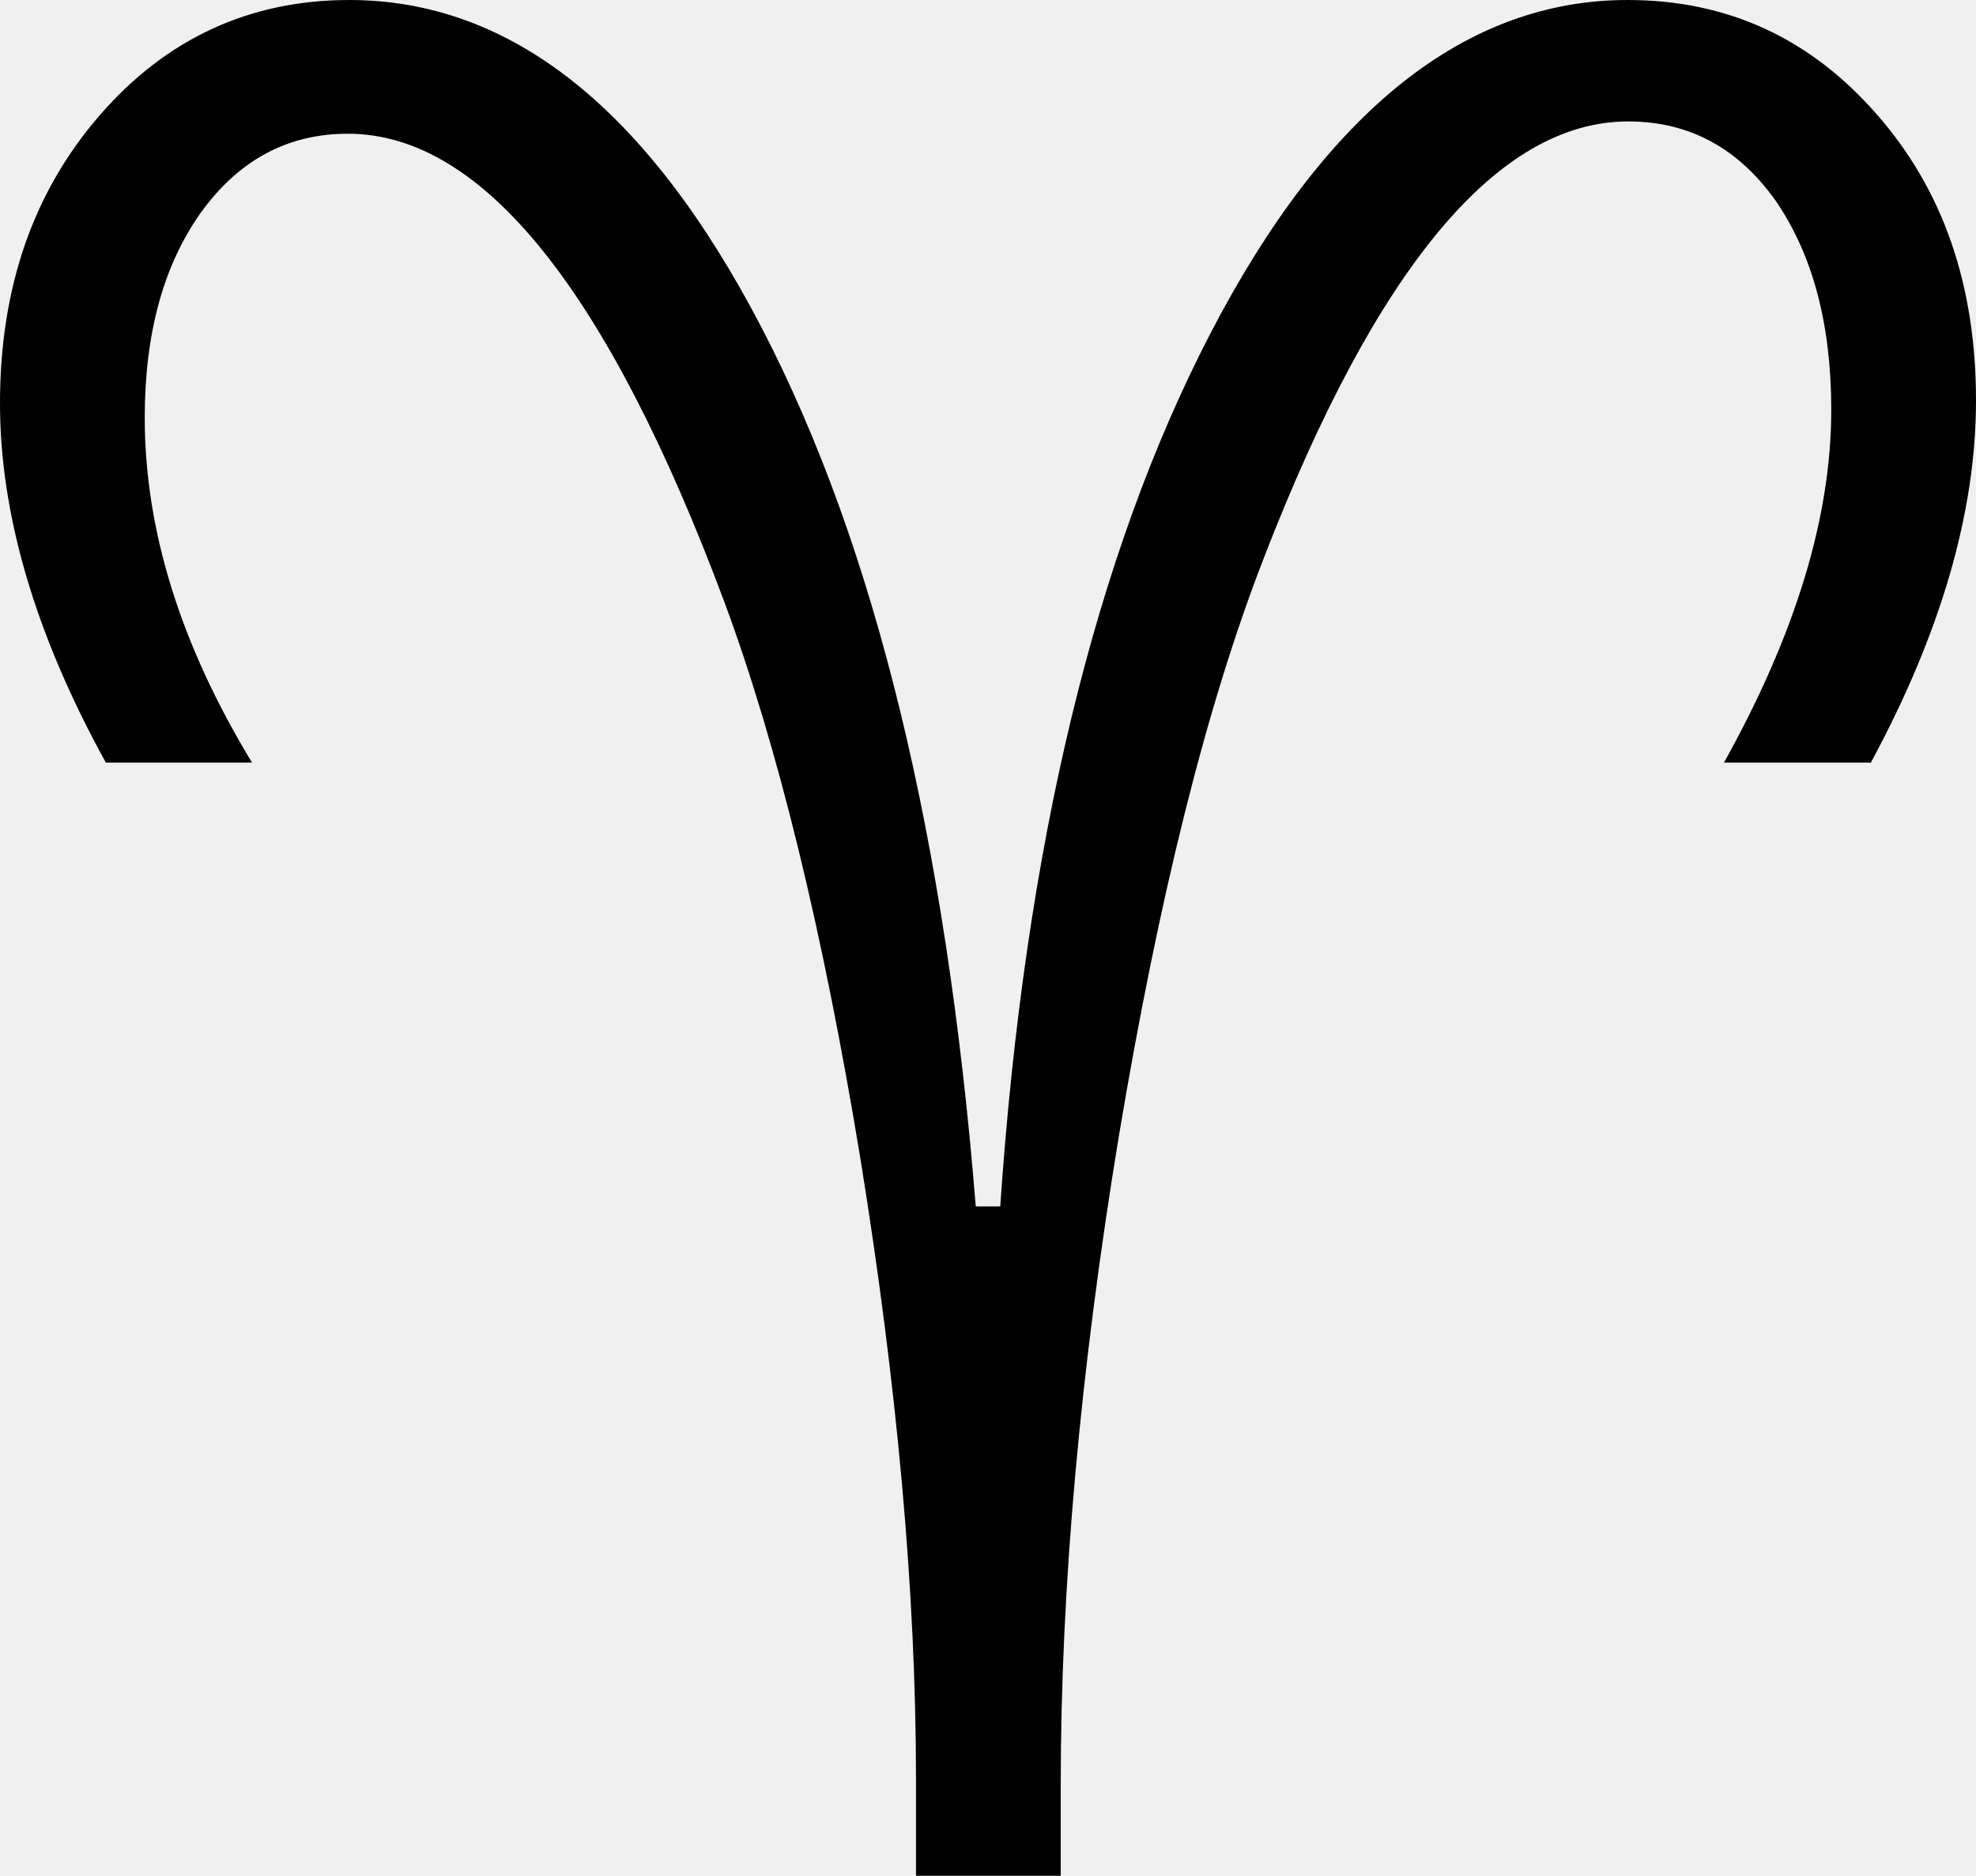
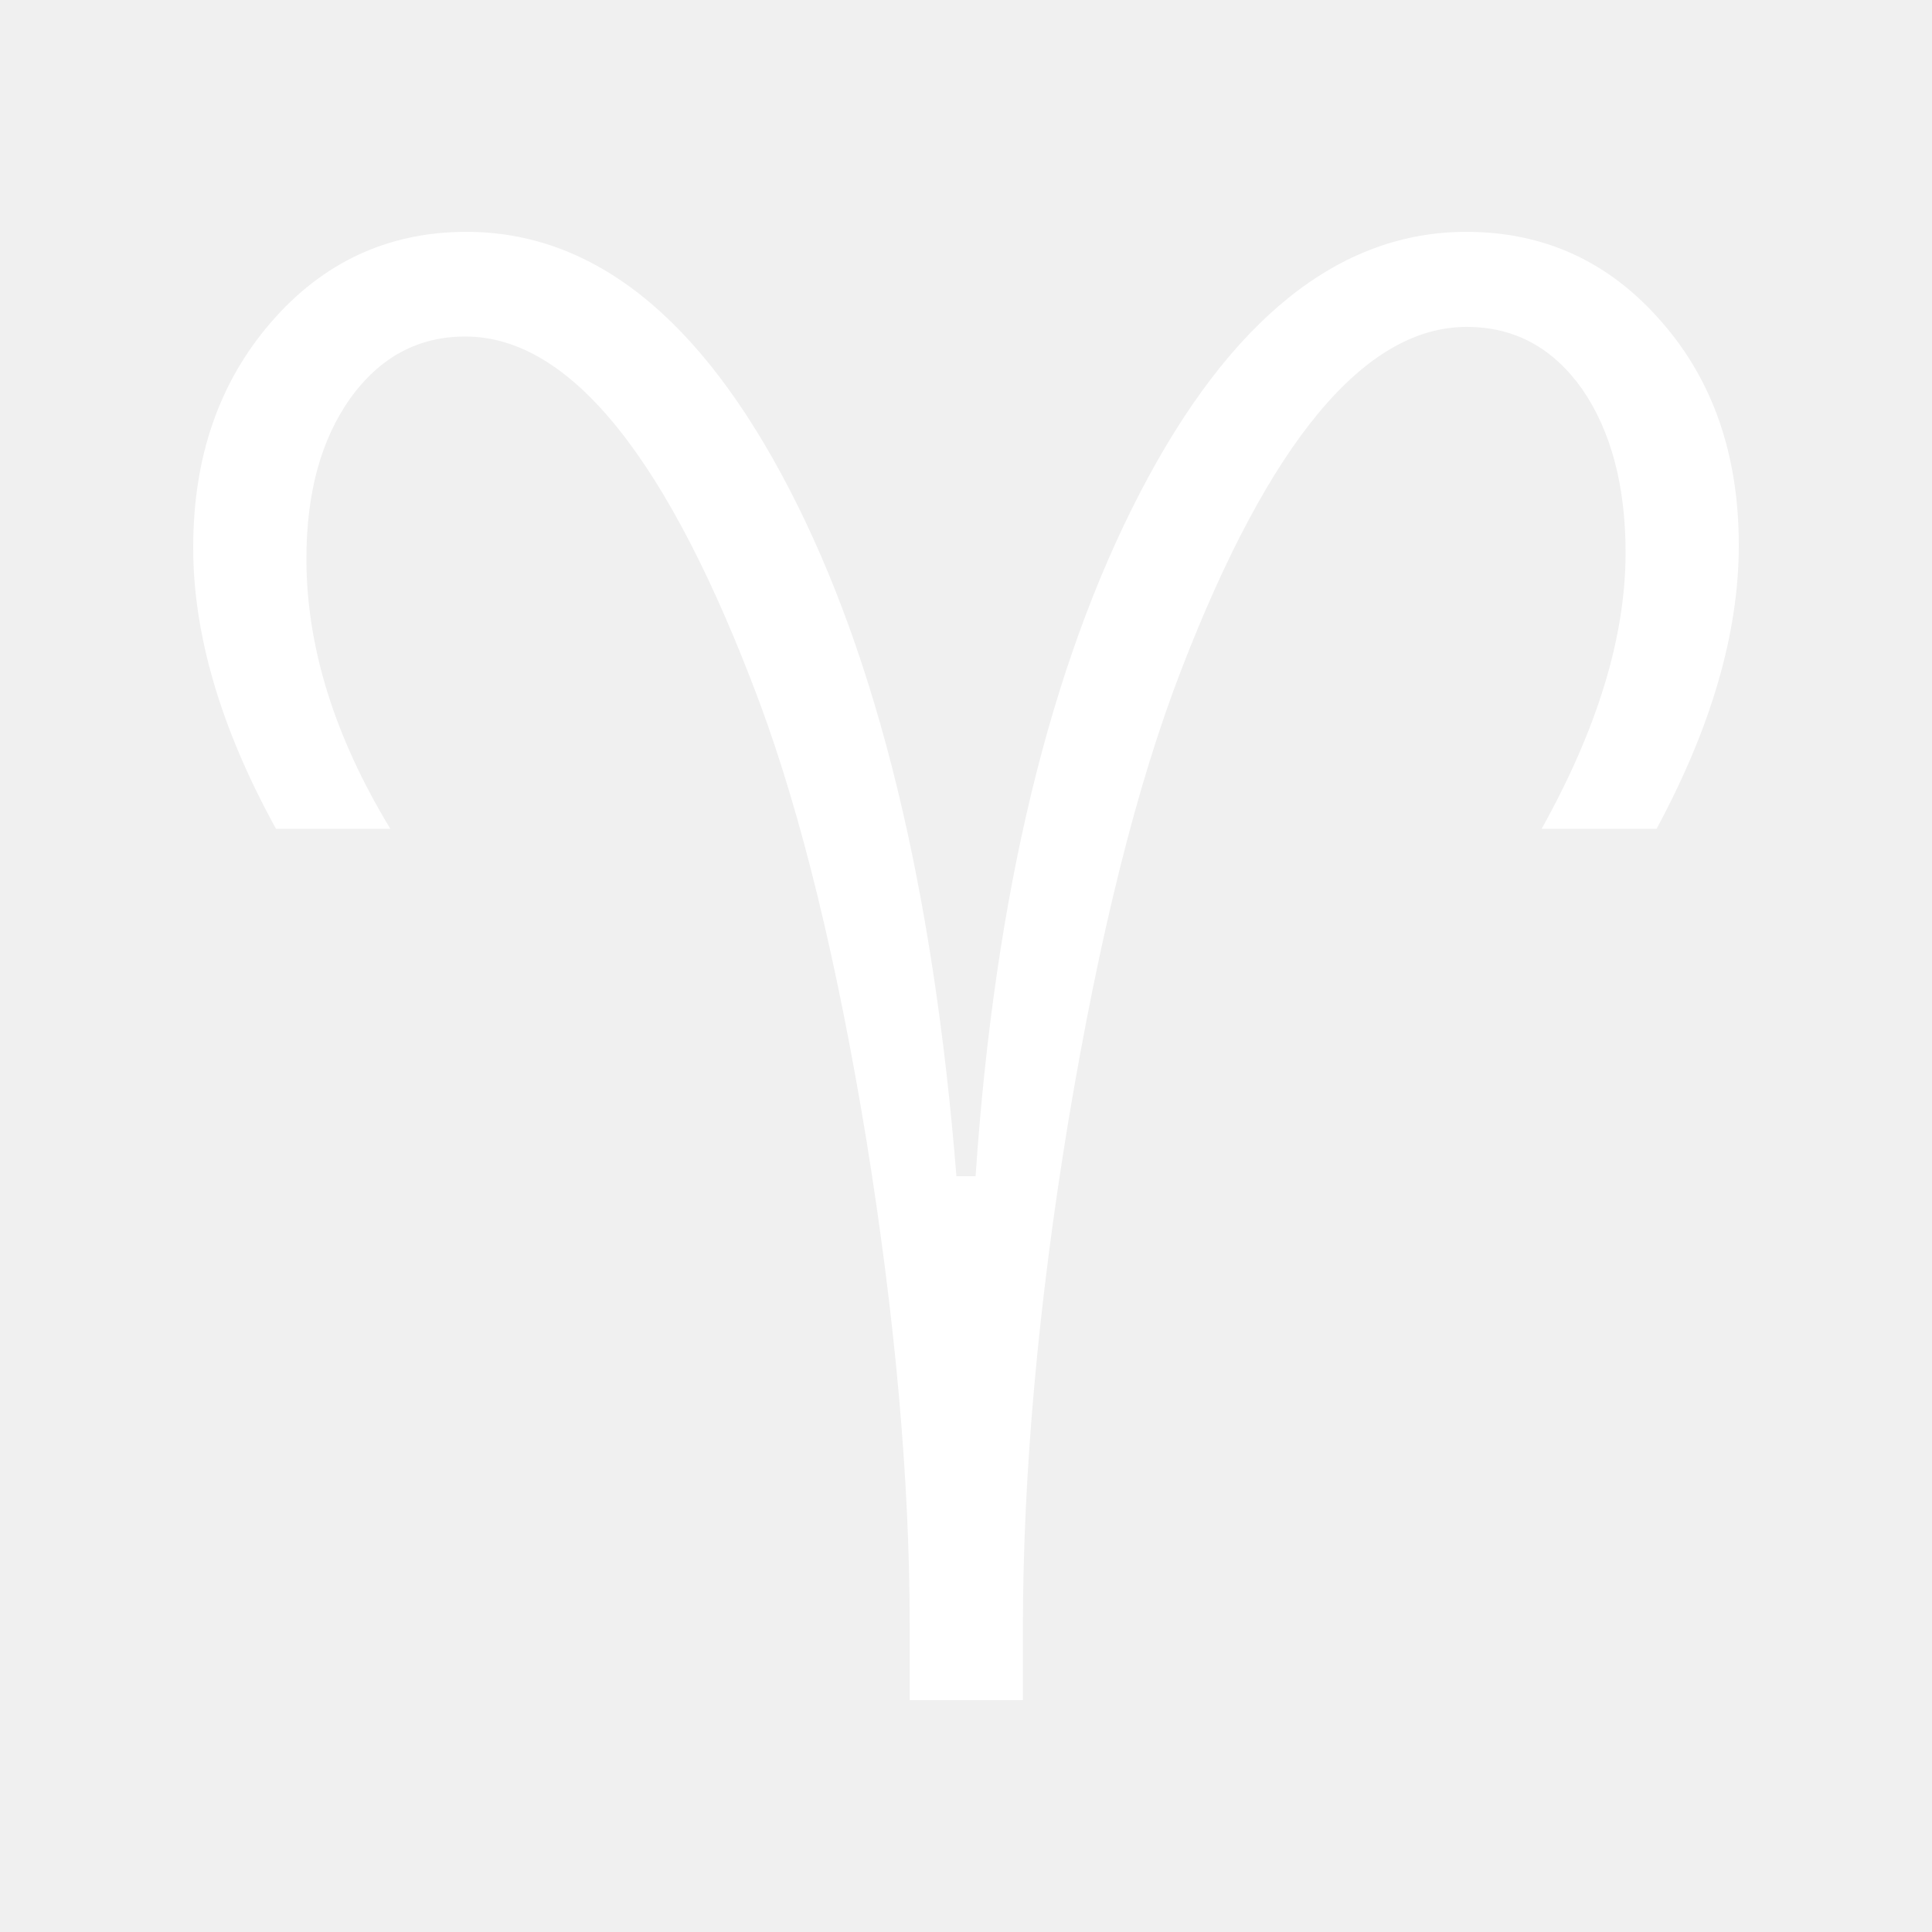
- <svg xmlns="http://www.w3.org/2000/svg" xml:space="preserve" width="198pt" height="188pt" style="shape-rendering:geometricPrecision; text-rendering:geometricPrecision; image-rendering:optimizeQuality; fill-rule:evenodd" viewBox="0 0 8268 11692" id="svg602">
+ <svg xmlns="http://www.w3.org/2000/svg" version="1.1" width="100" height="100" viewBox="0 0 3340.606 4975.319" id="svg602" xml:space="preserve" style="fill-rule:evenodd">
  <defs id="defs603">
-     <style type="text/css" id="style604">
-     .fil0 {fill:#000000}
-    </style>
+     <style type="text/css" id="style604" />
  </defs>
-   <g id="Layer 1" transform="matrix(4.487579,0,0,4.505588,-8862.027,-12858.95)">
-     <path class="fil0" d="M2796 5449l0 -134c0,-257 -26,-543 -77,-857 -52,-315 -115,-572 -189,-771 -162,-432 -336,-648 -523,-648 -83,0 -151,36 -204,109 -52,73 -78,167 -78,284 0,154 49,313 149,477l-203 0c-98,-177 -147,-343 -147,-497 0,-160 46,-292 138,-398 92,-106 208,-160 347,-160 225,0 415,151 573,454 157,301 256,706 297,1215l34 0c34,-498 132,-901 292,-1208 160,-307 354,-461 579,-461 139,0 254,53 346,158 92,104 138,236 138,396 0,155 -49,322 -146,501l-204 0c99,-177 149,-339 149,-488 0,-119 -26,-215 -77,-289 -52,-73 -120,-110 -205,-110 -181,0 -350,202 -506,604 -80,205 -146,471 -201,798 -54,326 -81,626 -81,899l0 126 -201 0z" id="path606" />
+   <g transform="matrix(1.45053,0,0,1.457126,-2530.433,-3561.6)" id="Layer 1" style="fill:#ffffff;fill-opacity:1">
+     <path d="m 2796,5449 0,-134 c 0,-257 -26,-543 -77,-857 -52,-315 -115,-572 -189,-771 -162,-432 -336,-648 -523,-648 -83,0 -151,36 -204,109 -52,73 -78,167 -78,284 0,154 49,313 149,477 l -203,0 c -98,-177 -147,-343 -147,-497 0,-160 46,-292 138,-398 92,-106 208,-160 347,-160 225,0 415,151 573,454 157,301 256,706 297,1215 l 34,0 c 34,-498 132,-901 292,-1208 160,-307 354,-461 579,-461 139,0 254,53 346,158 92,104 138,236 138,396 0,155 -49,322 -146,501 l -204,0 c 99,-177 149,-339 149,-488 0,-119 -26,-215 -77,-289 -52,-73 -120,-110 -205,-110 -181,0 -350,202 -506,604 -80,205 -146,471 -201,798 -54,326 -81,626 -81,899 l 0,126 -201,0 z" id="path606" style="fill:#ffffff;fill-opacity:1" />
  </g>
</svg>
